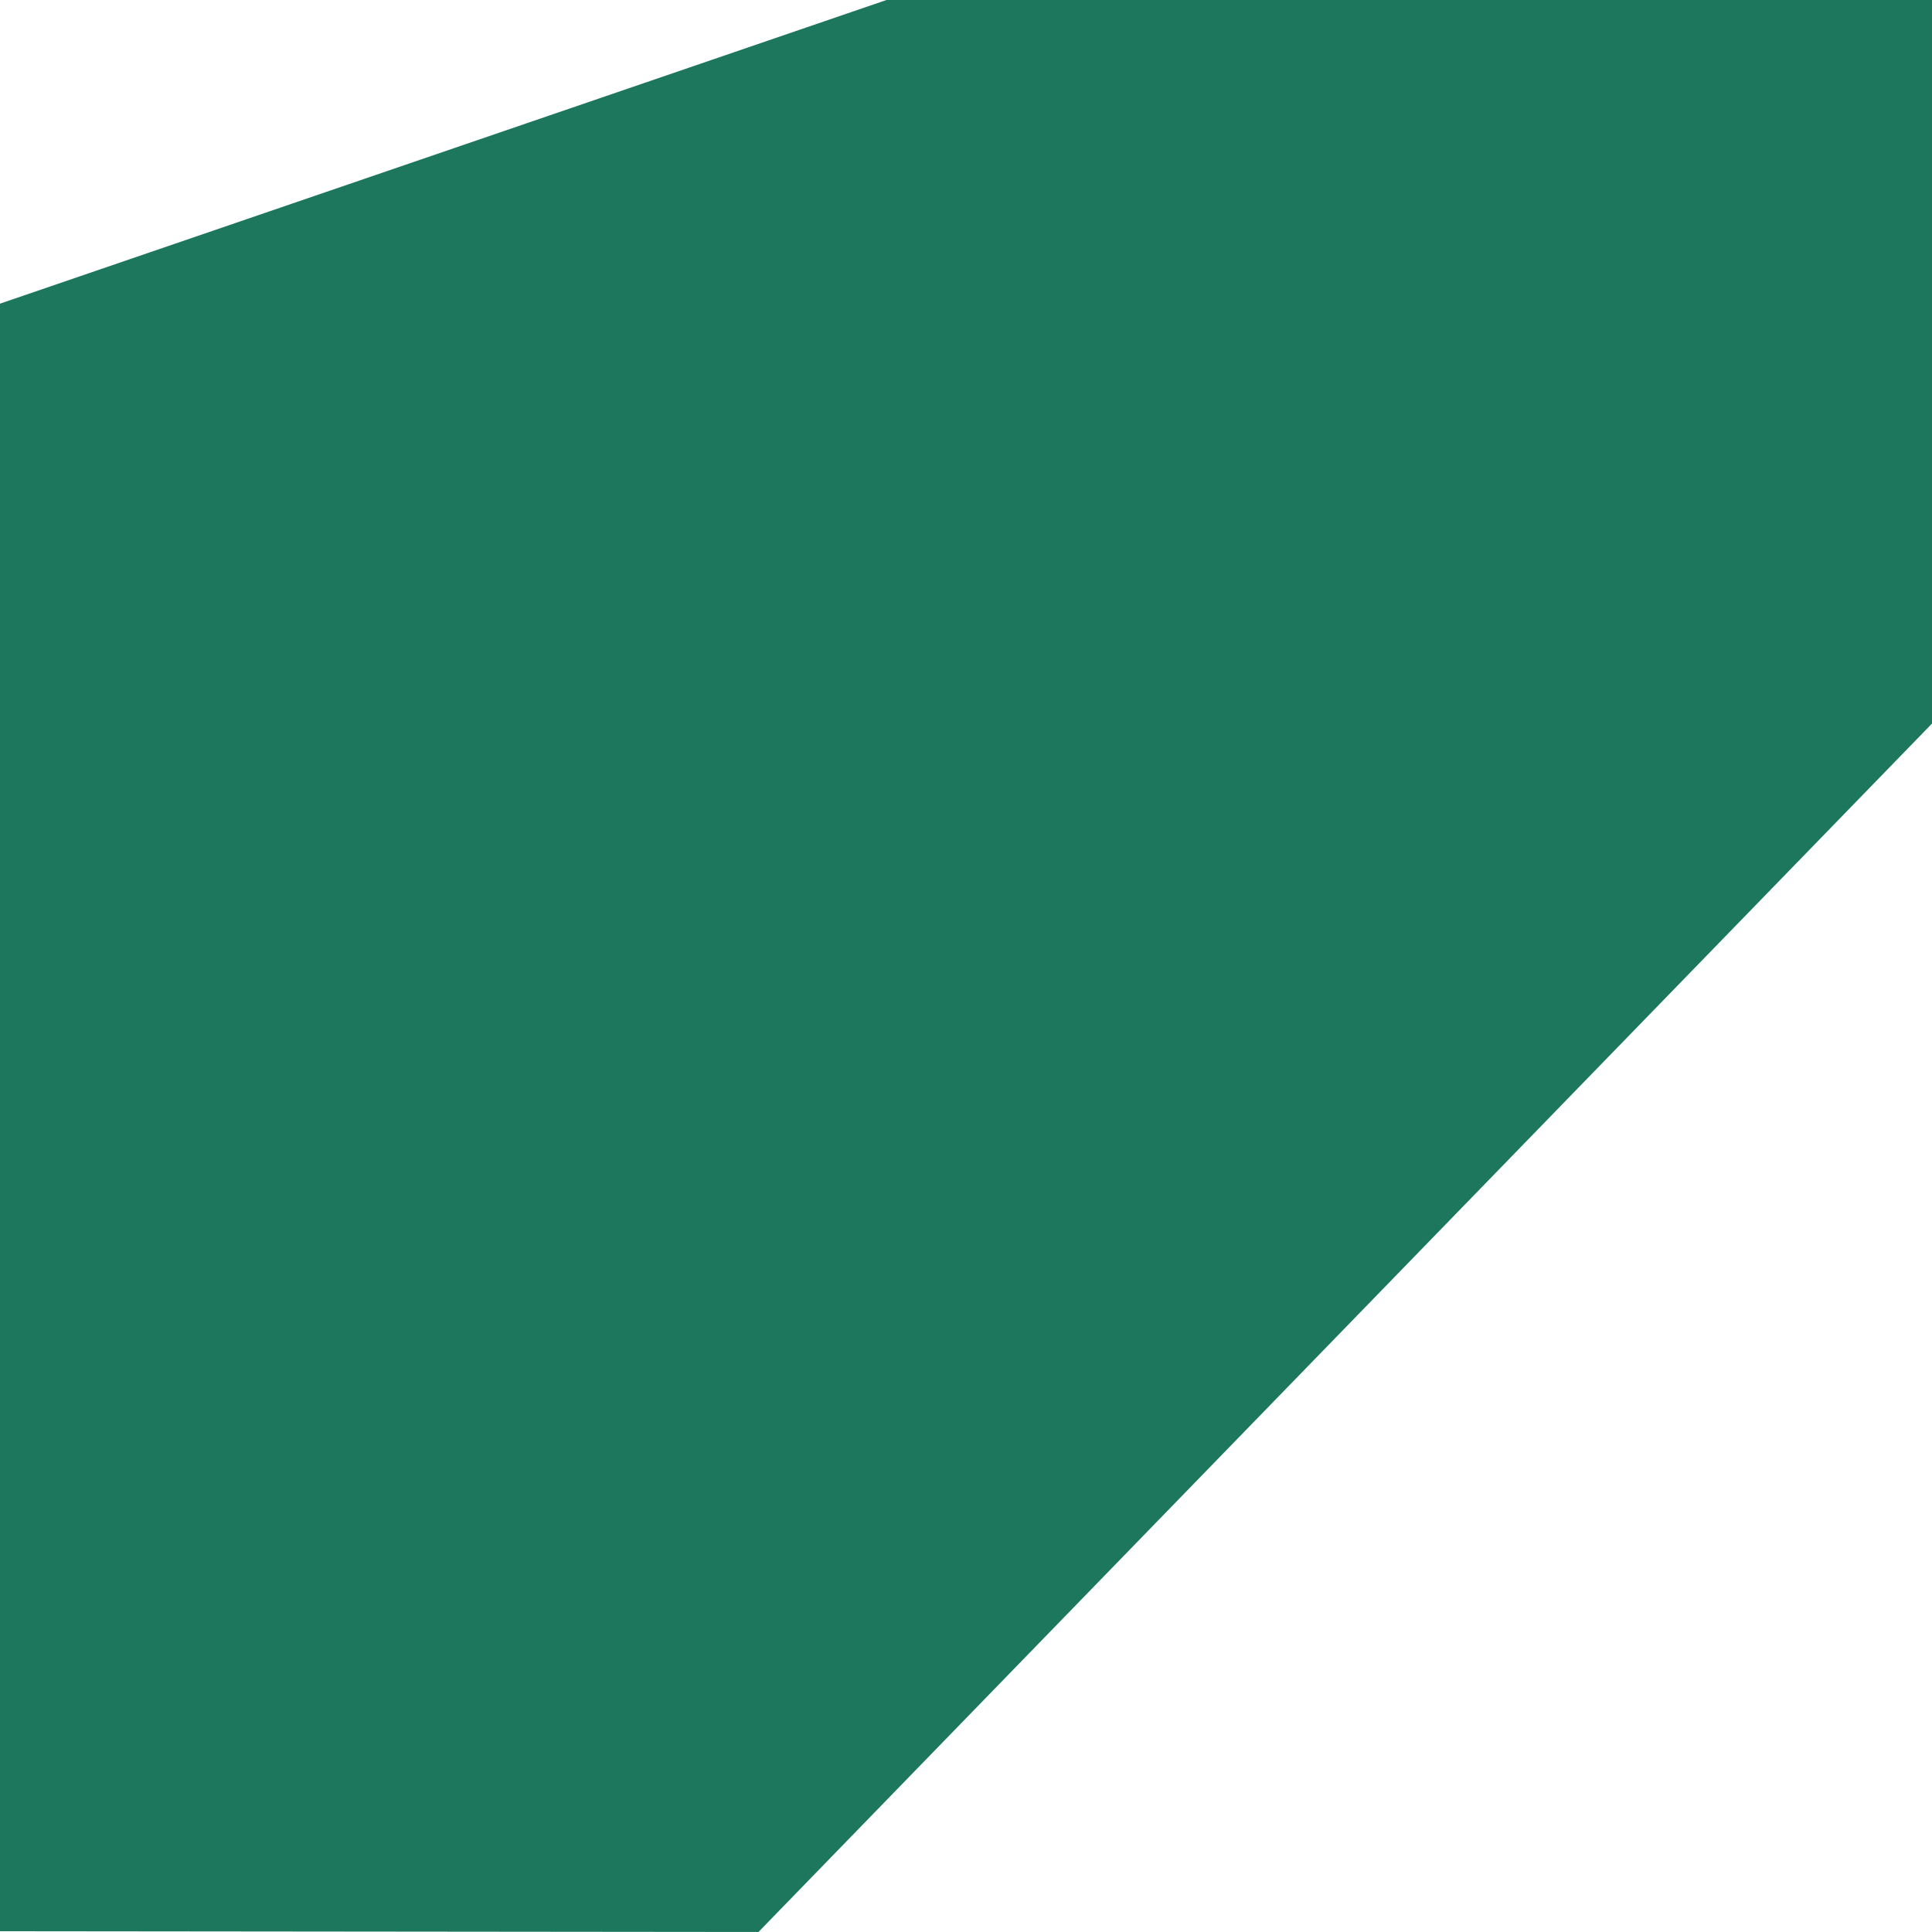
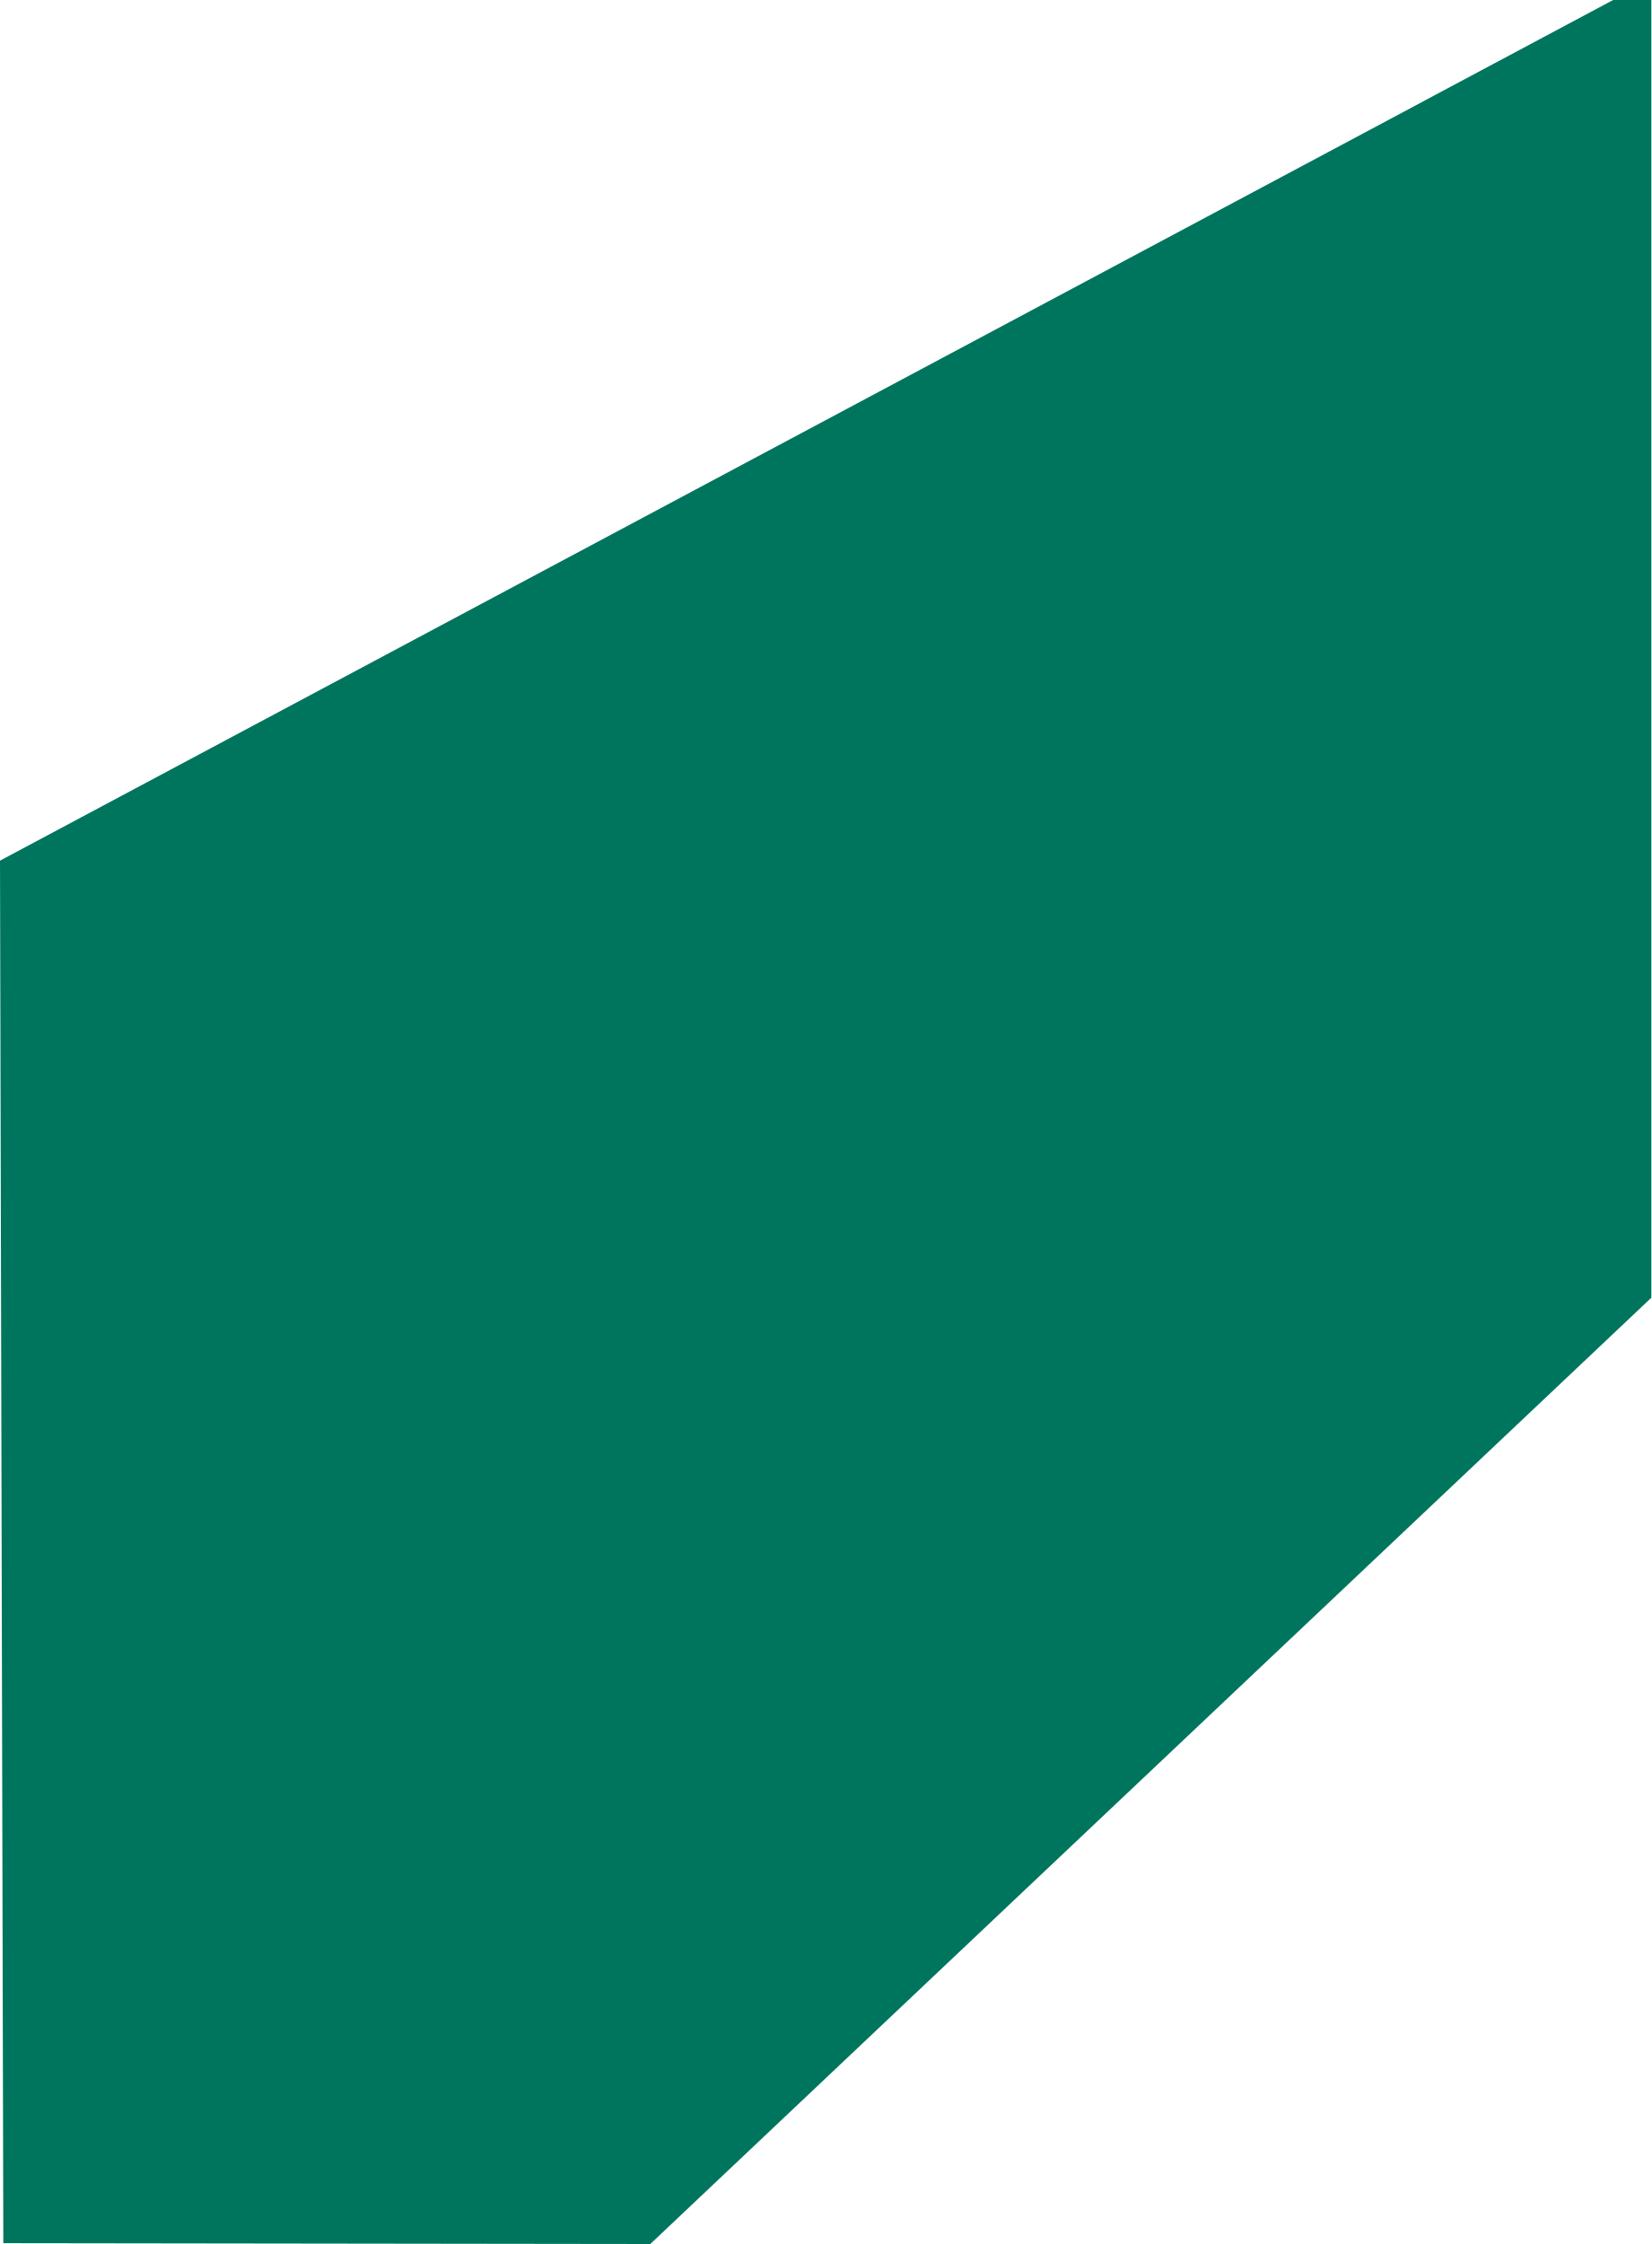
- <svg xmlns="http://www.w3.org/2000/svg" width="393.005" height="393" viewBox="0 0 393.005 393">
-   <path id="Path_42" data-name="Path 42" d="M116.554,0-63.777,61.769V392.846L90.513,393,329.227,147.189V0Z" transform="translate(63.777)" fill="#1d775c" />
+ <svg xmlns="http://www.w3.org/2000/svg" id="Layer_2" data-name="Layer 2" viewBox="0 0 139.28 189.21">
+   <g id="Layer_1-2" data-name="Layer 1">
+     <polygon points="136.06 0 0 72.57 .28 189.14 54.85 189.21 139.28 109.42 139.28 0 136.06 0" style="fill: #00755e; stroke-width: 0px;" />
+   </g>
</svg>
